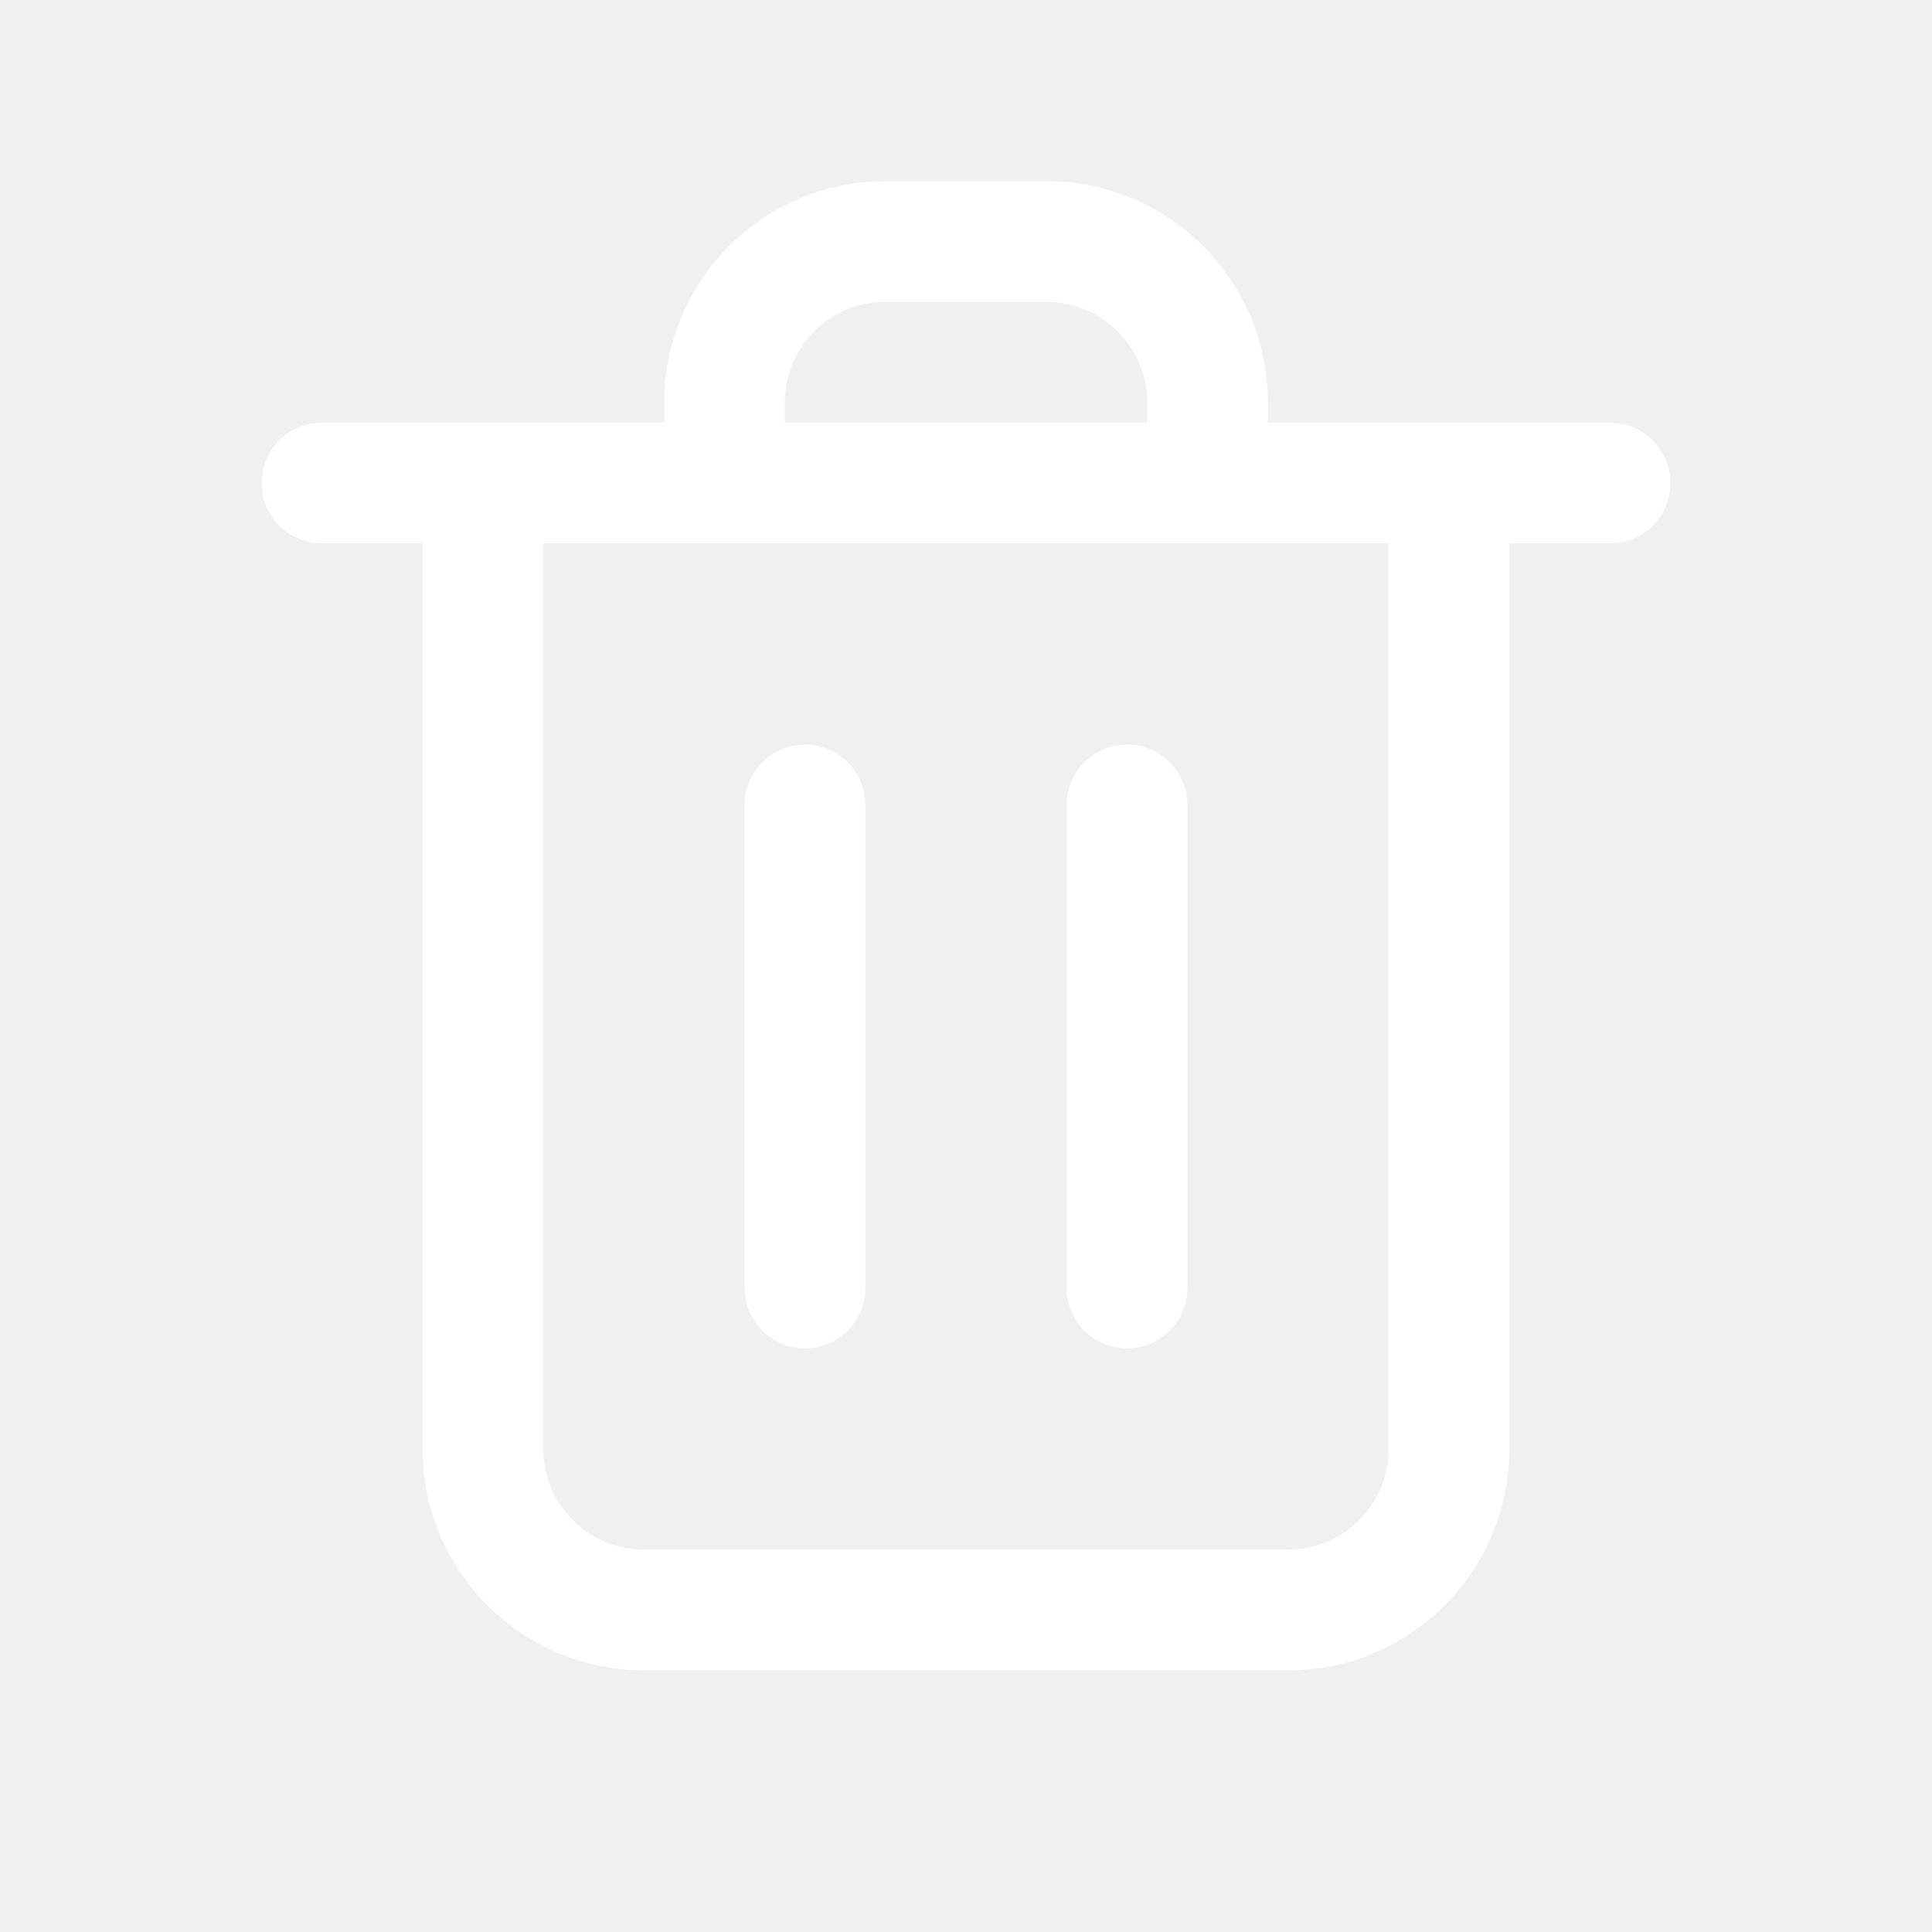
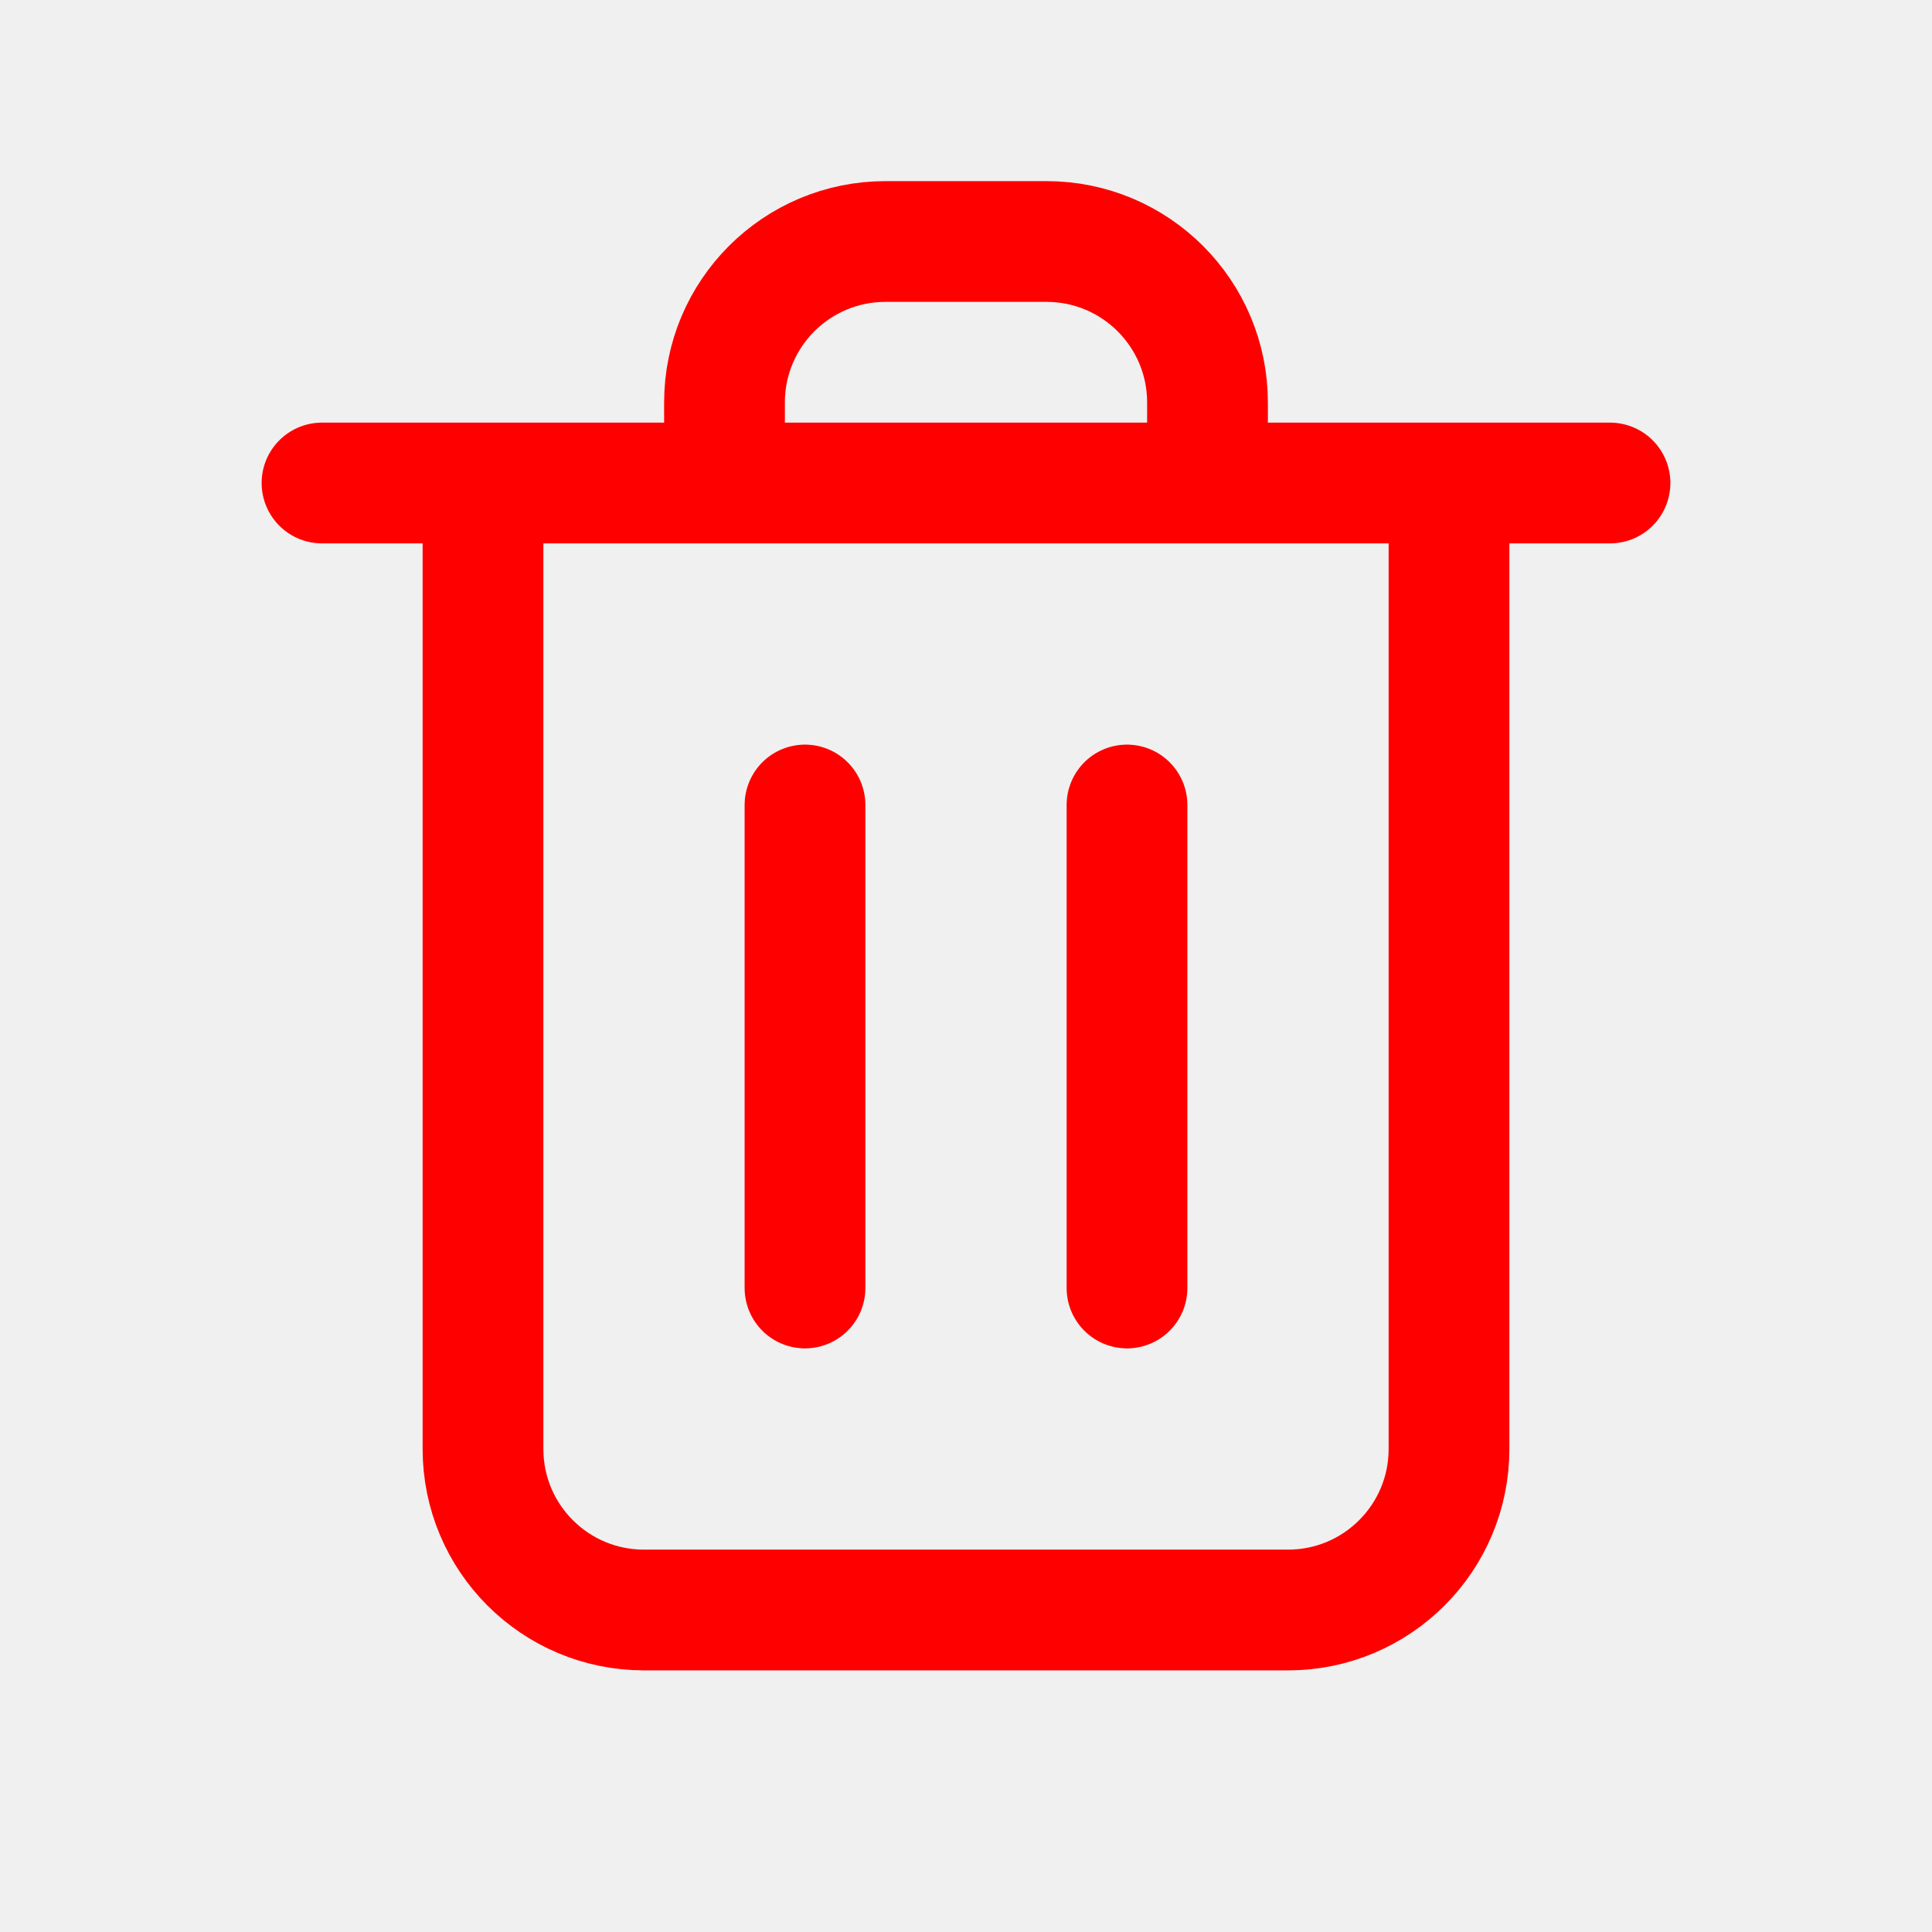
<svg xmlns="http://www.w3.org/2000/svg" width="24" height="24" viewBox="0 0 24 24" fill="transparent">
-   <path d="M18 6V18C18 19.105 17.105 20 16 20H8C6.895 20 6 19.105 6 18V6M15 6V5C15 3.895 14.105 3 13 3H11C9.895 3 9 3.895 9 5V6M4 6H20M10 10V16M14 10V16" stroke="white" stroke-width="1.5" stroke-linecap="round" stroke-linejoin="round" />
+   <path d="M18 6V18C18 19.105 17.105 20 16 20H8C6.895 20 6 19.105 6 18V6M15 6V5C15 3.895 14.105 3 13 3H11C9.895 3 9 3.895 9 5V6M4 6H20M10 10V16M14 10V16" stroke="red" stroke-width="1.5" stroke-linecap="round" stroke-linejoin="round" />
</svg>
